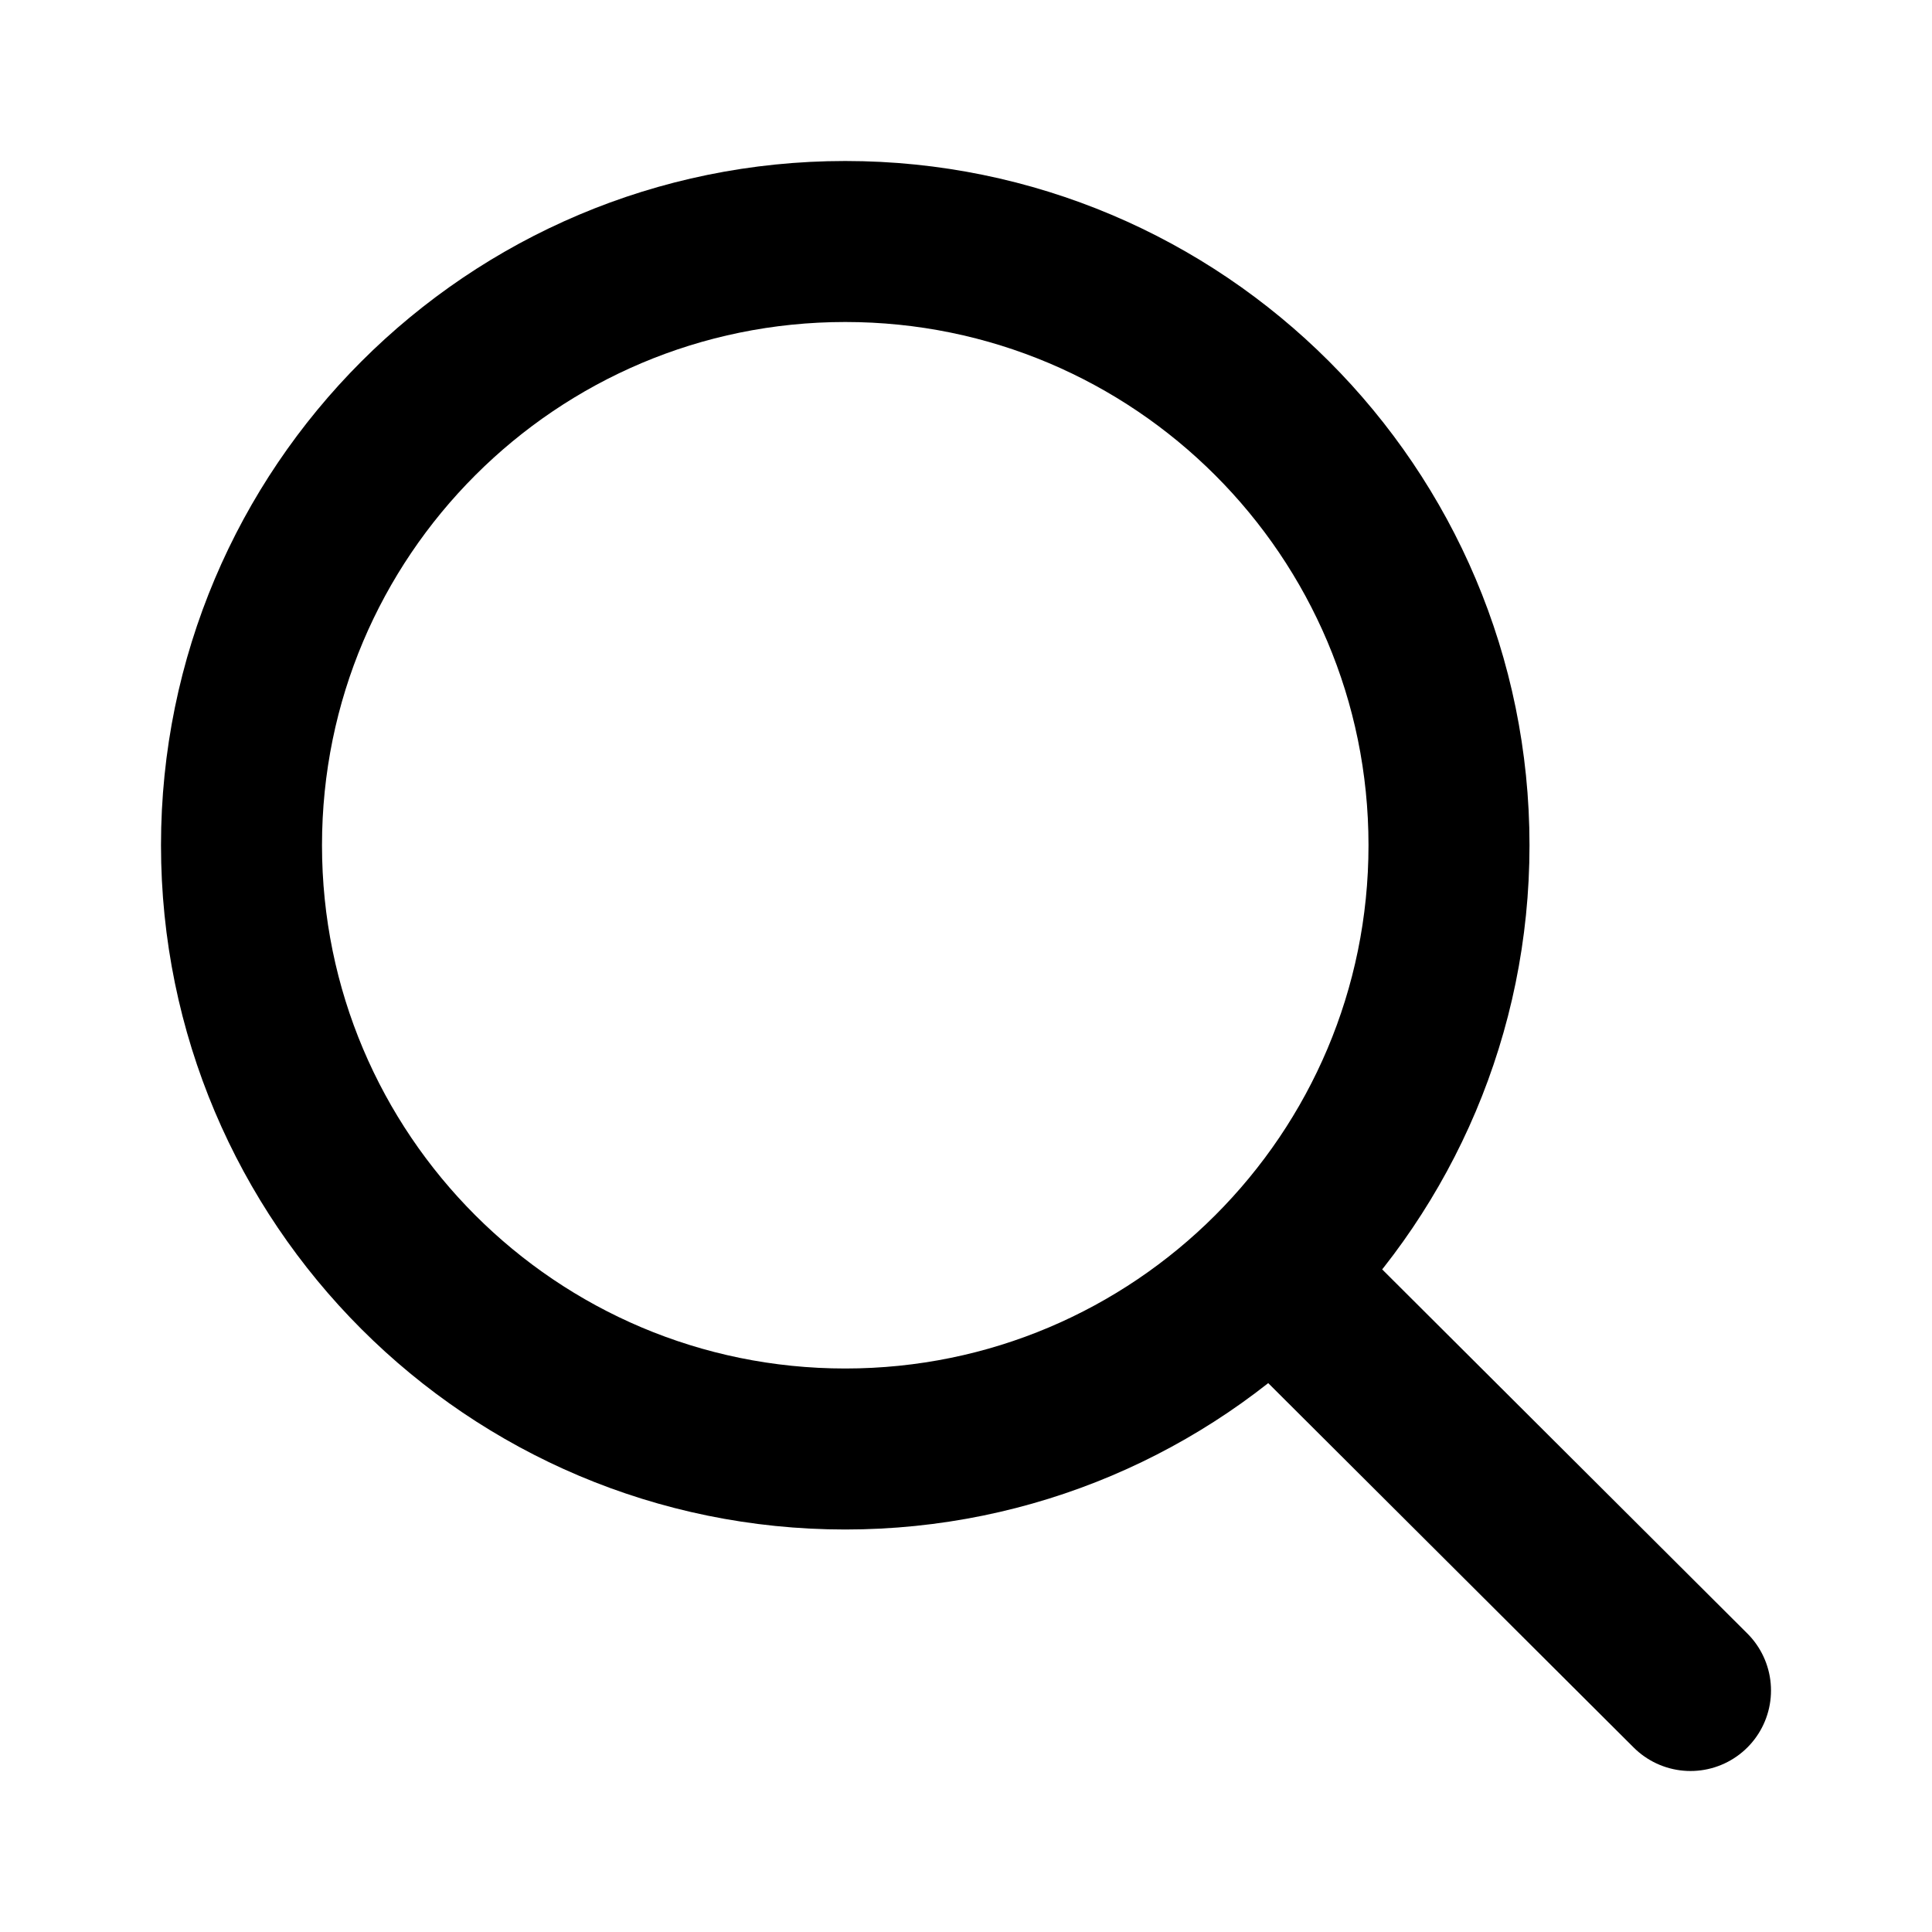
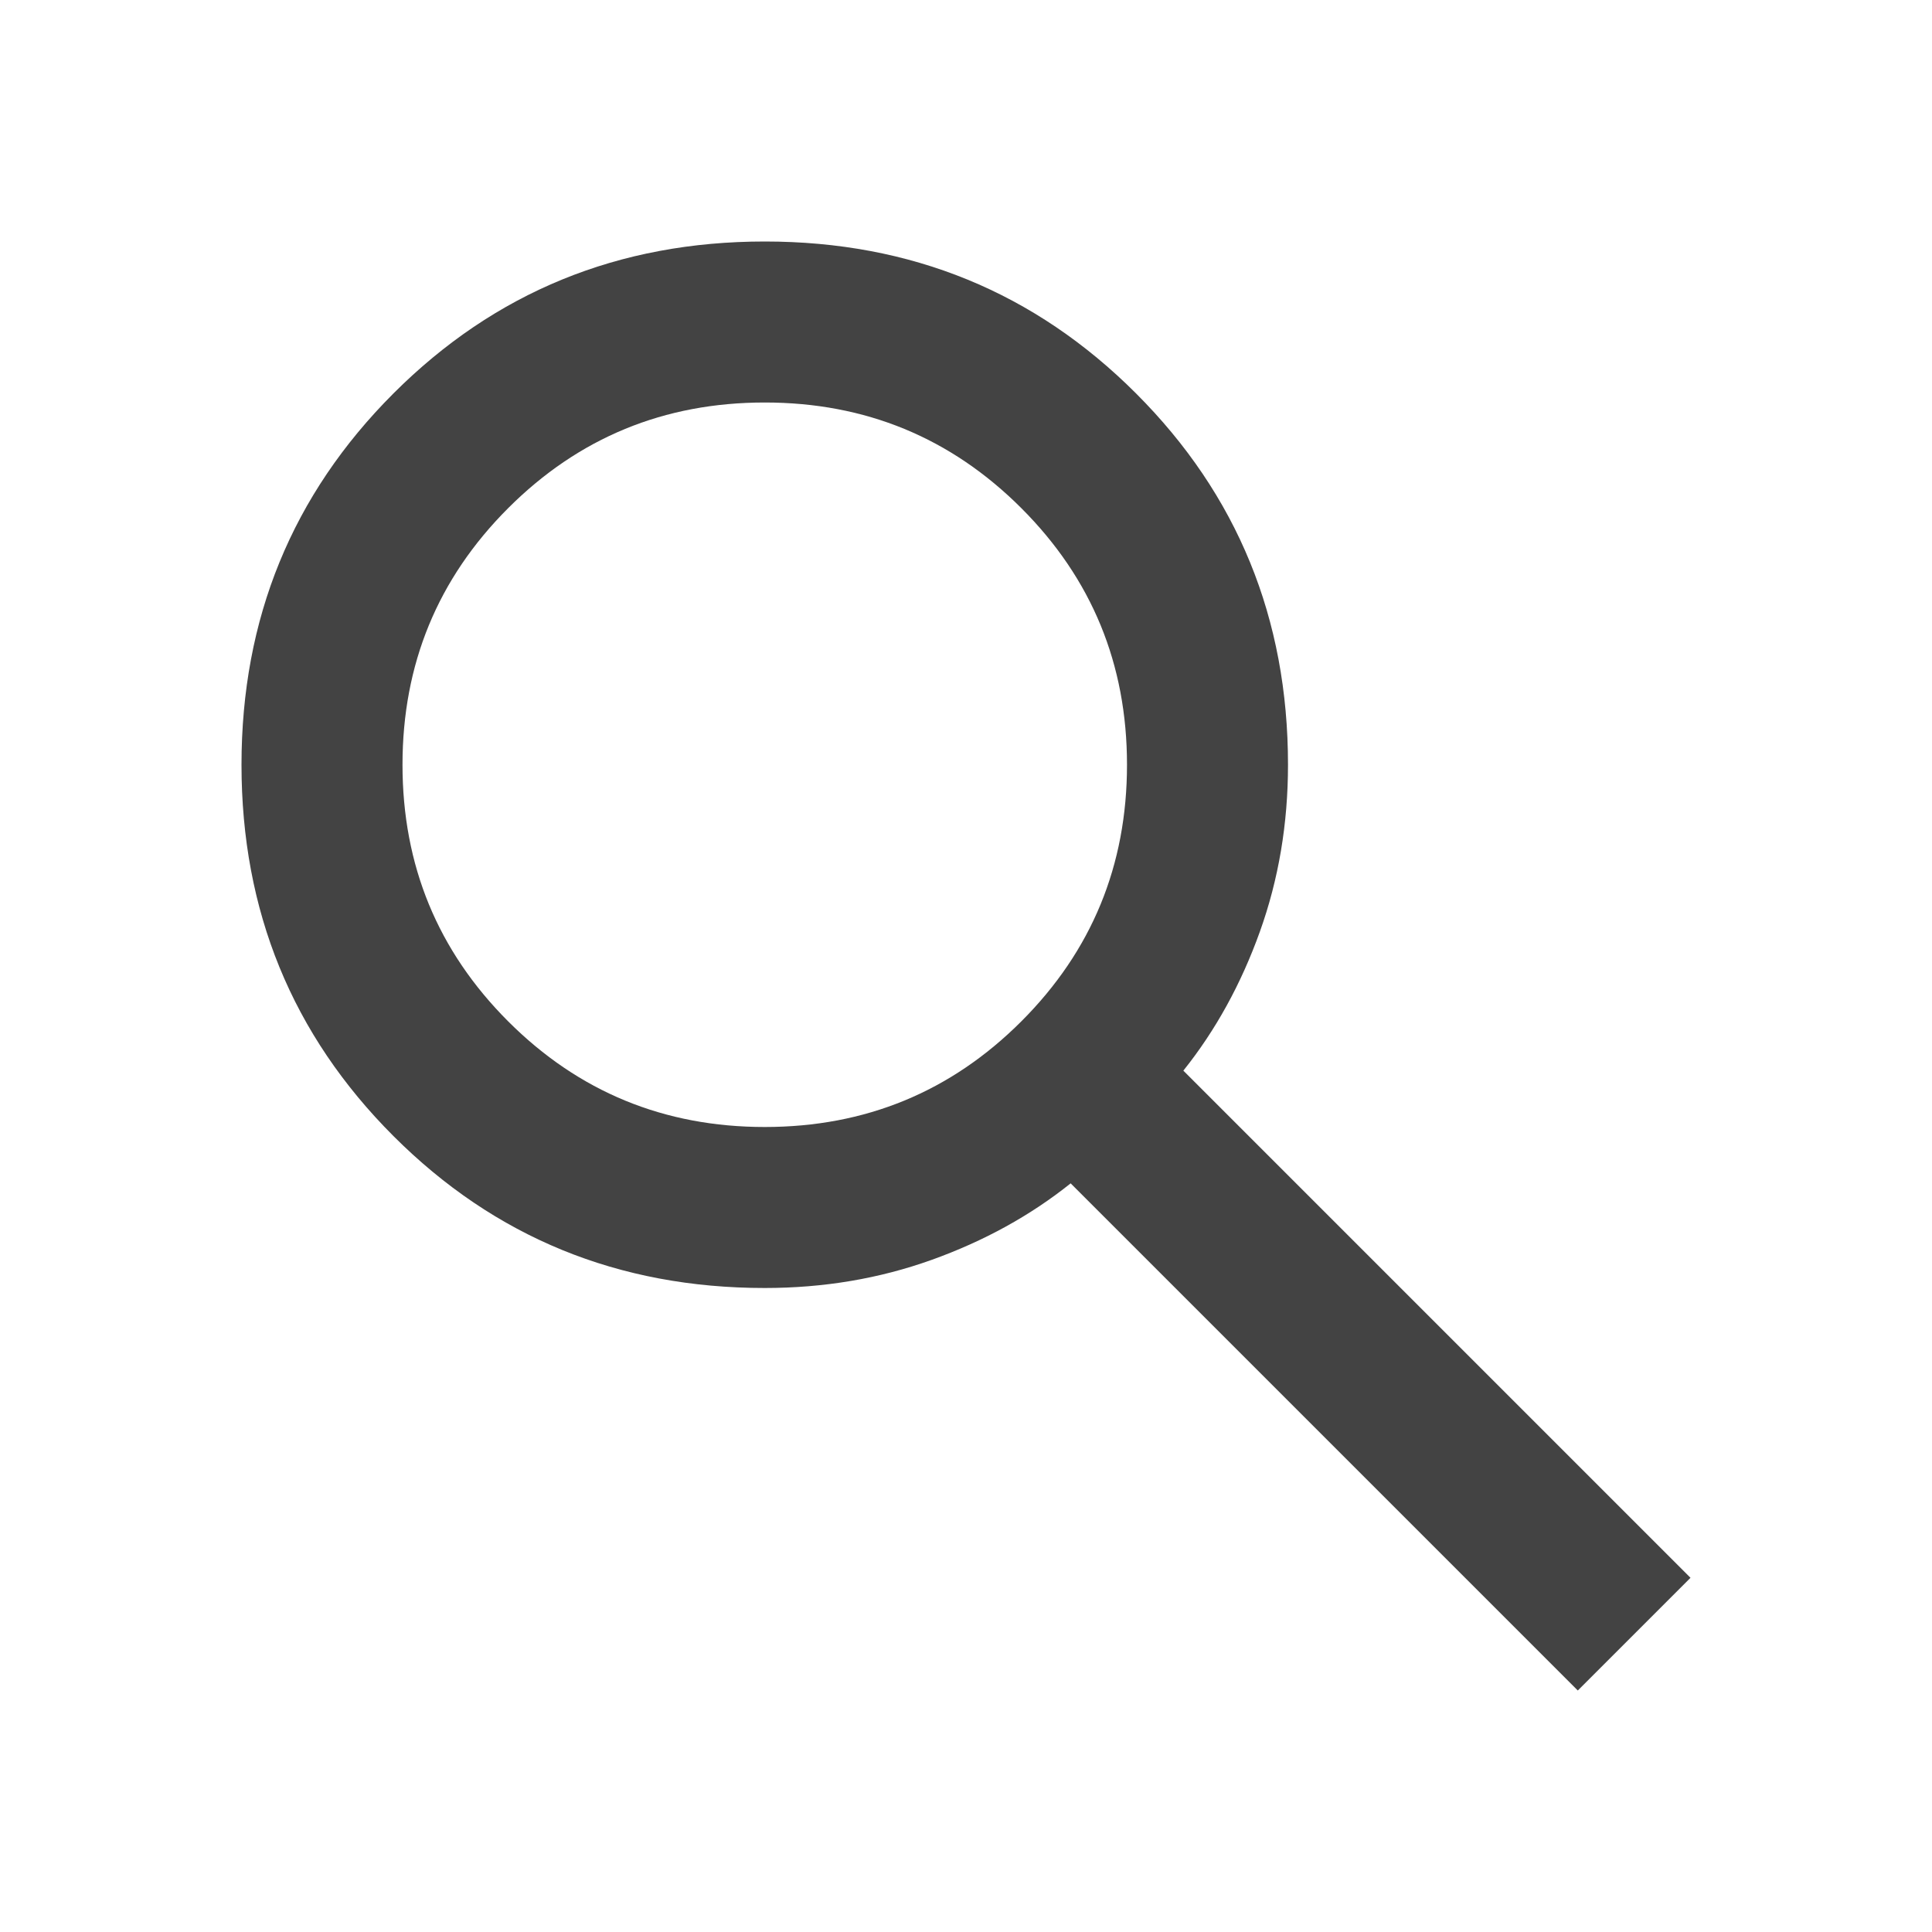
- <svg xmlns="http://www.w3.org/2000/svg" width="800px" height="800px" viewBox="0 0 24 24" fill="none">
-   <path d="M15.796 15.811L21 21M18 10.5C18 14.642 14.642 18 10.5 18C6.358 18 3 14.642 3 10.5C3 6.358 6.358 3 10.5 3C14.642 3 18 6.358 18 10.5Z" stroke="#000000" stroke-width="2" stroke-linecap="round" stroke-linejoin="round" />
+ <svg xmlns="http://www.w3.org/2000/svg" height="26px" viewBox="0 -960 960 960" width="26px" fill="#434343">
+   <path d="M784-120 532-372q-30 24-69 38t-83 14q-109 0-184.5-75.5T120-580q0-109 75.5-184.5T380-840q109 0 184.5 75.5T640-580q0 44-14 83t-38 69l252 252-56 56ZM380-400q75 0 127.5-52.5T560-580q0-75-52.5-127.5T380-760q-75 0-127.5 52.5T200-580q0 75 52.5 127.5T380-400Z" />
</svg>
